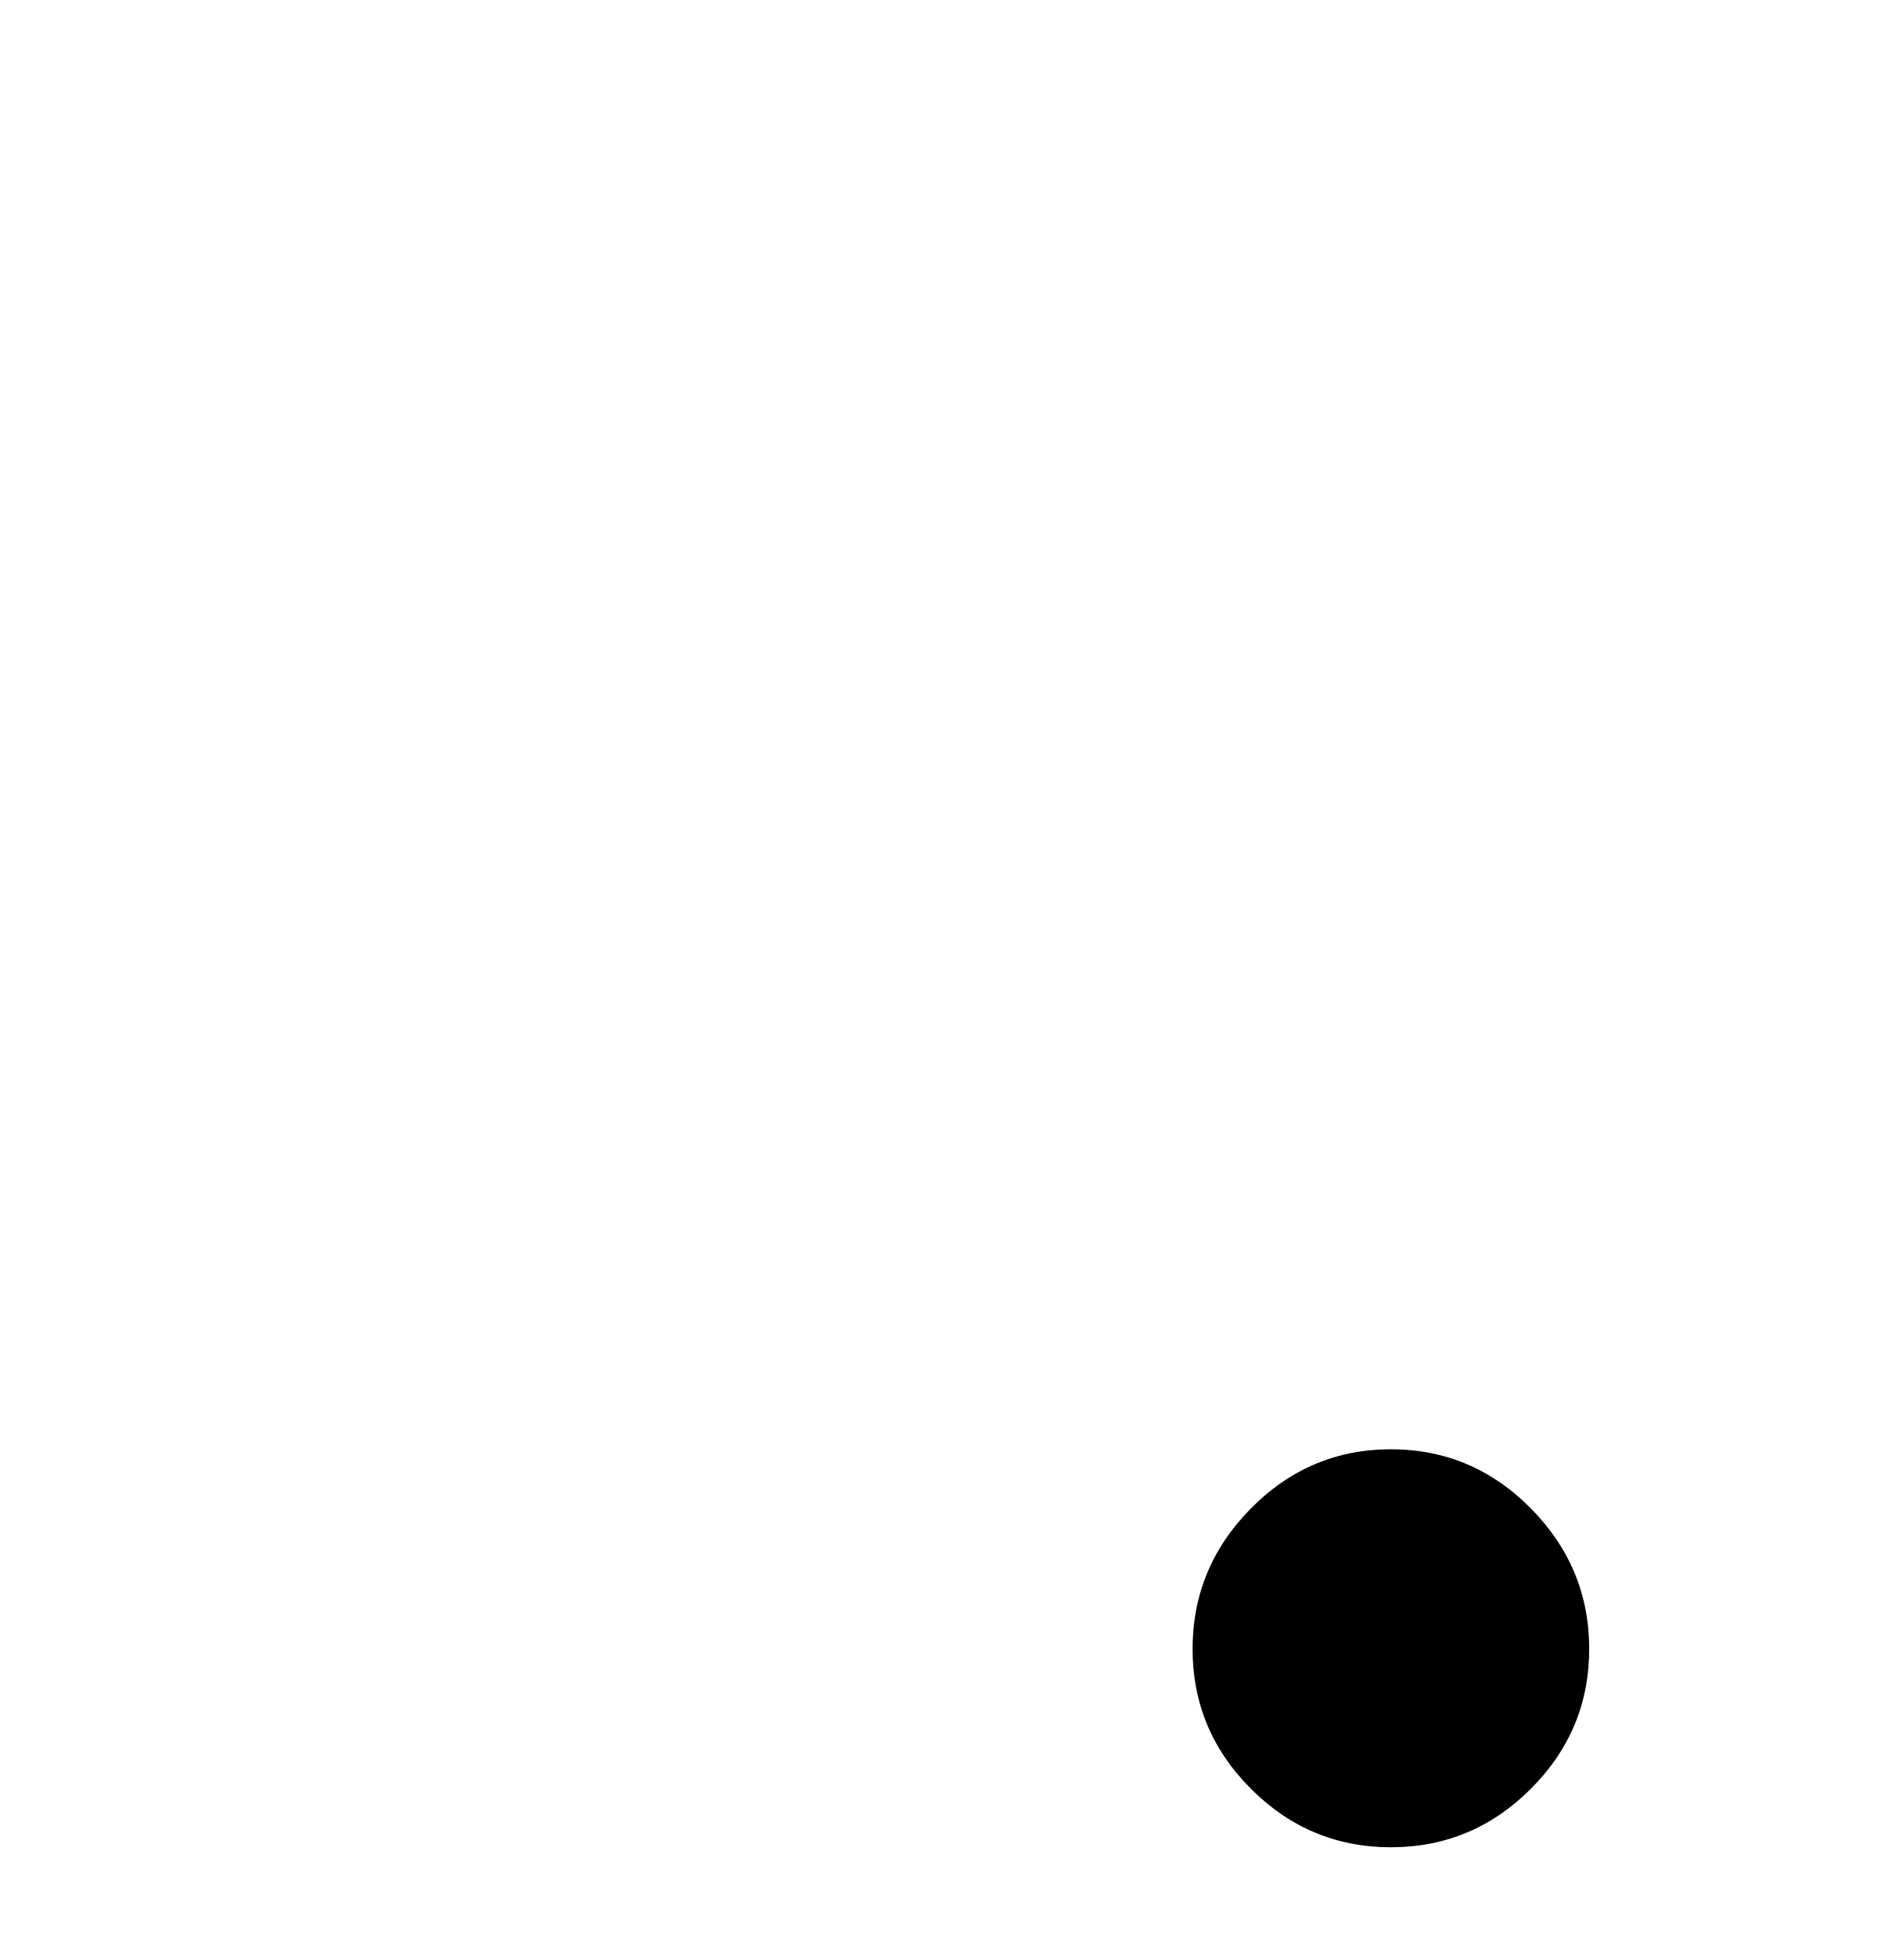
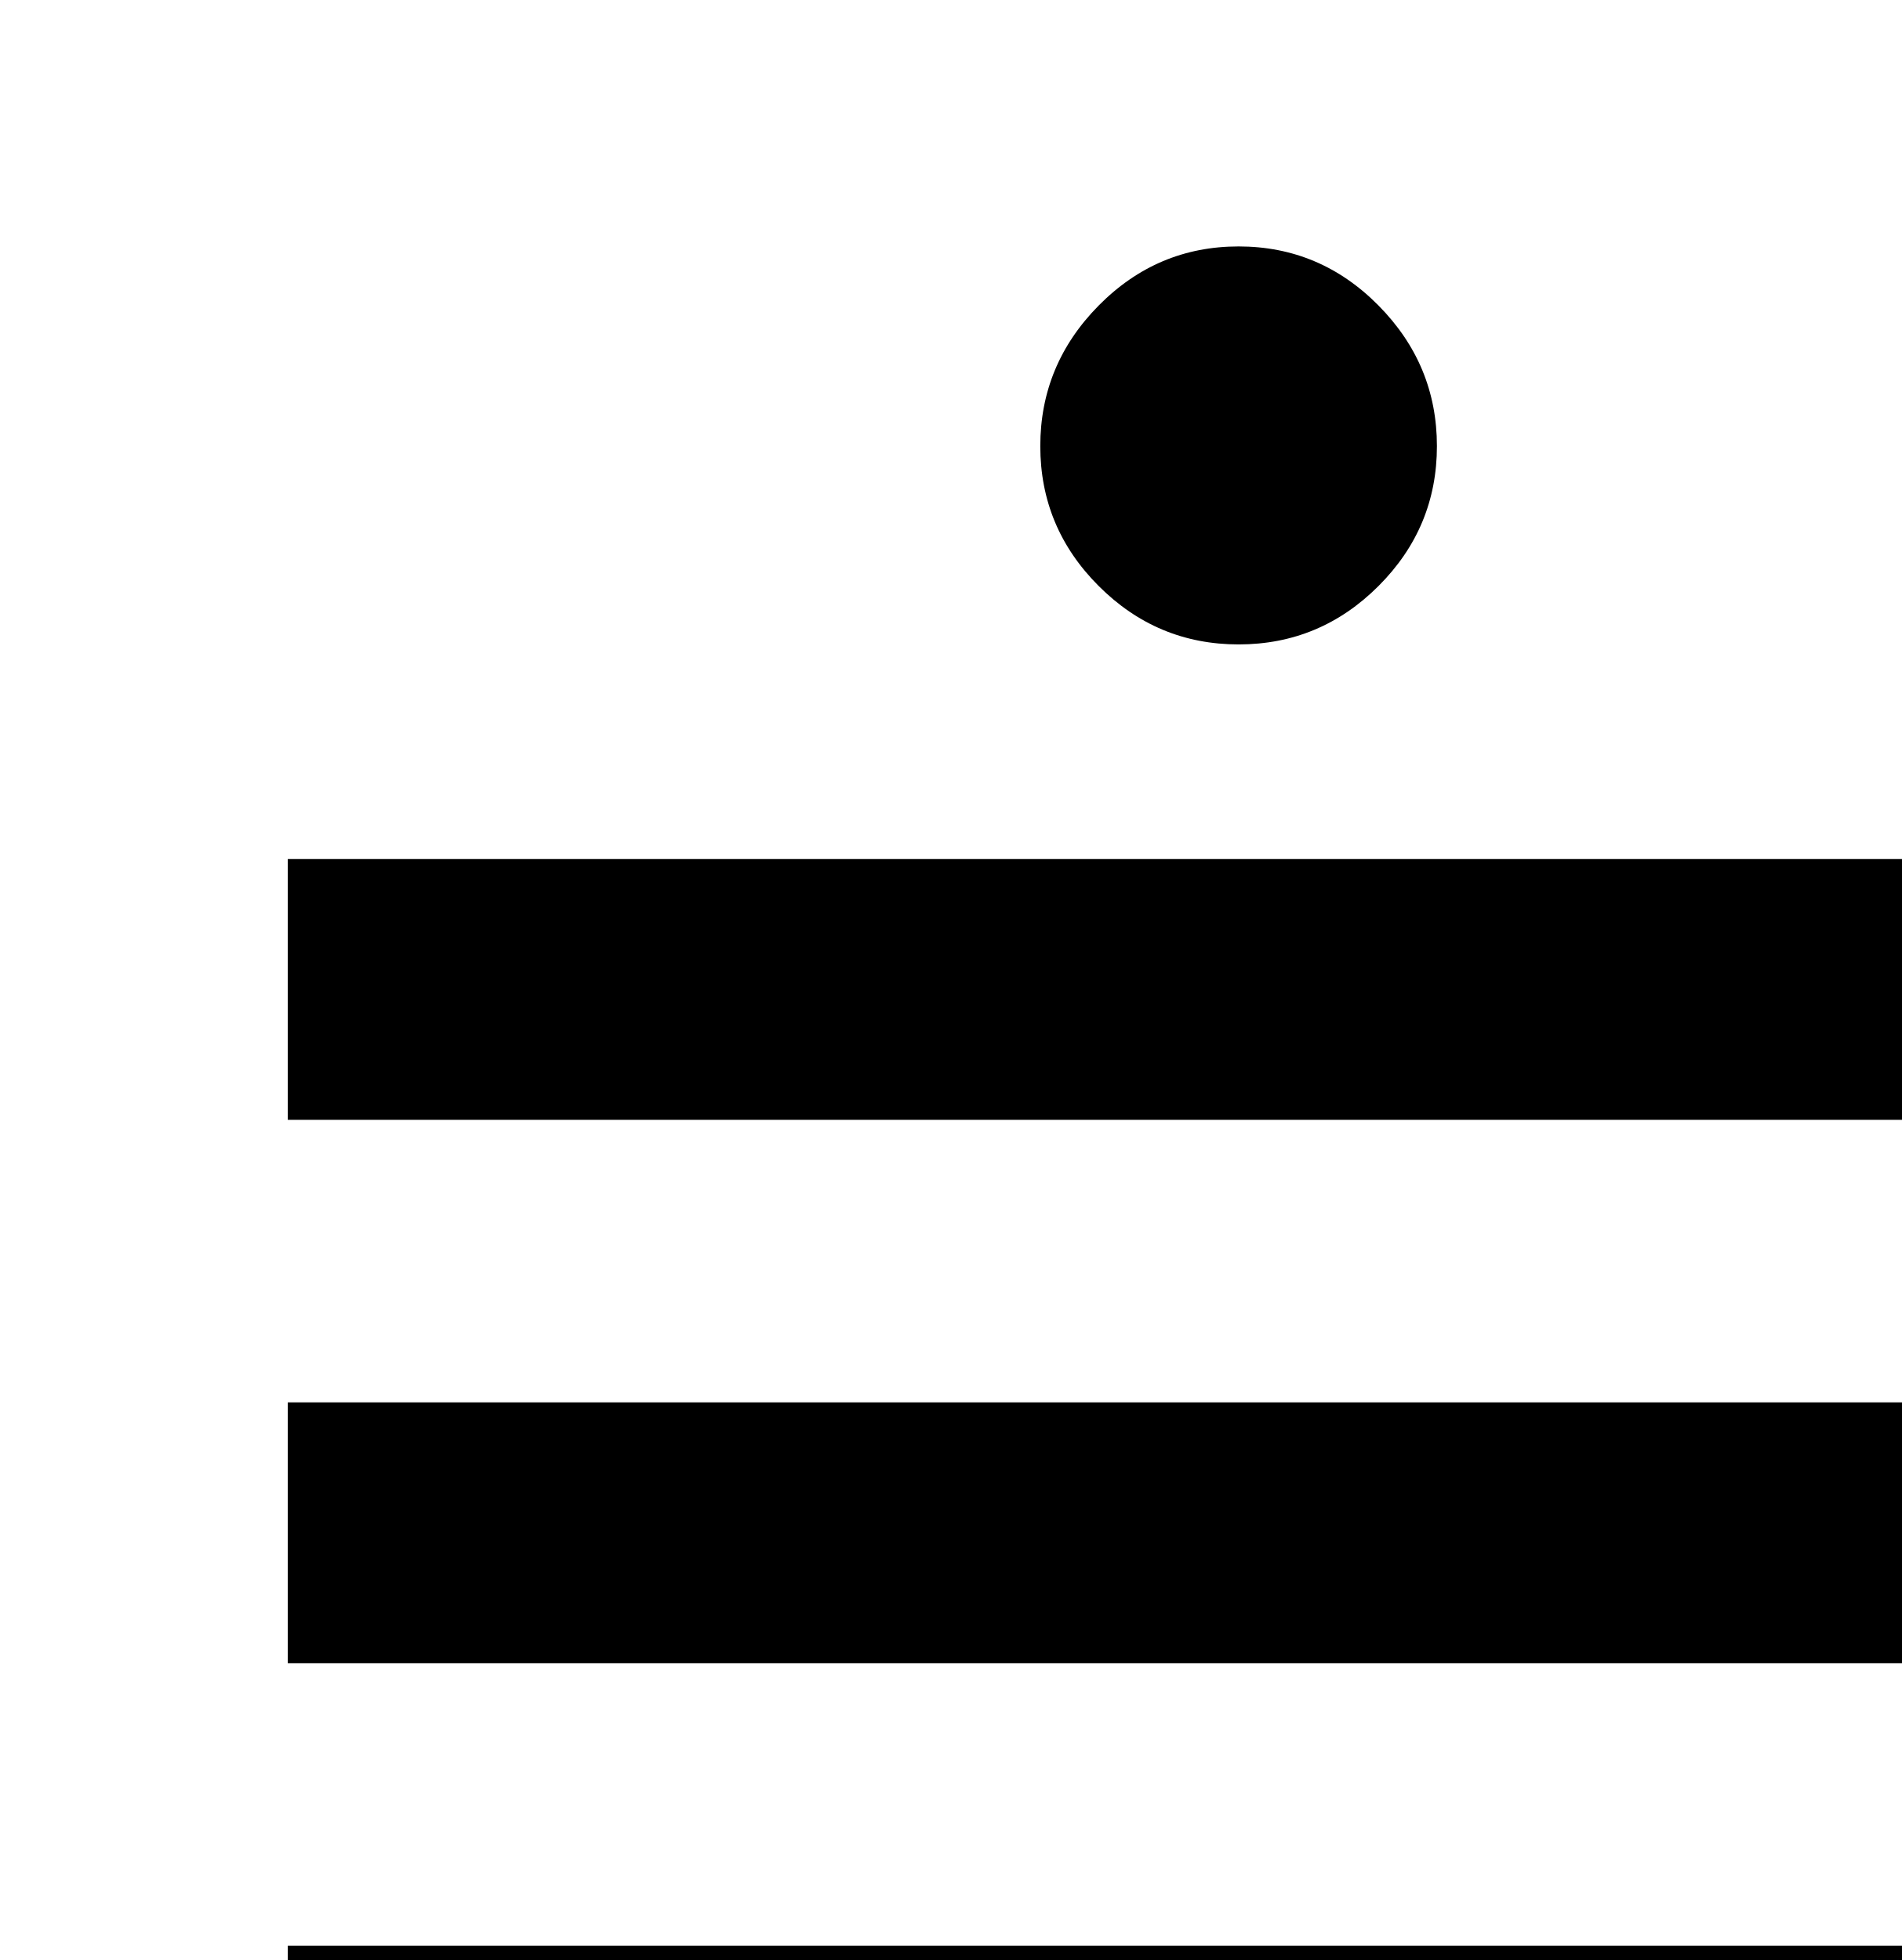
- <svg xmlns="http://www.w3.org/2000/svg" fill-opacity="1" color-rendering="auto" color-interpolation="auto" text-rendering="auto" stroke="black" stroke-linecap="square" stroke-miterlimit="10" shape-rendering="auto" stroke-opacity="1" fill="black" stroke-dasharray="none" font-weight="normal" stroke-width="1" font-family="'Dialog'" font-style="normal" stroke-linejoin="miter" font-size="12" stroke-dashoffset="0" image-rendering="auto">
+ <svg xmlns="http://www.w3.org/2000/svg" fill-opacity="1" color-rendering="auto" color-interpolation="auto" text-rendering="auto" stroke="black" stroke-linecap="square" stroke-miterlimit="10" shape-rendering="auto" stroke-opacity="1" fill="black" stroke-dasharray="none" font-weight="normal" stroke-width="1" font-family="'Dialog'" font-style="normal" stroke-linejoin="miter" font-size="12" stroke-dashoffset="0" image-rendering="auto" version="1.1" id="svg3885">
  <defs id="genericDefs" />
-   <g>
-     <g>
-       <path d="M164.531 170.719 Q164.531 179.156 158.484 185.203 Q152.438 191.25 144 191.25 Q135.562 191.25 129.516 185.203 Q123.469 179.156 123.469 170.719 Q123.469 162.281 129.516 156.164 Q135.562 150.047 144 150.047 Q152.438 150.047 158.484 156.164 Q164.531 162.281 164.531 170.719 ZM242.438 240.469 L45.562 240.469 L45.562 213.469 L242.438 213.469 L242.438 240.469 ZM242.438 296.719 L45.562 296.719 L45.562 269.719 L242.438 269.719 L242.438 296.719 ZM242.438 352.969 L45.562 352.969 L45.562 325.969 L242.438 325.969 L242.438 352.969 Z" stroke="none" />
+   <g id="g3883" transform="matrix(0.3905724,0,0,0.3905724,-6.159082,-48.63935)">
+     <g id="g3881">
+       <path d="m 164.531,170.719 q 0,8.437 -6.047,14.484 -6.047,6.047 -14.484,6.047 -8.438,0 -14.484,-6.047 -6.047,-6.047 -6.047,-14.484 0,-8.438 6.047,-14.555 6.047,-6.117 14.484,-6.117 8.438,0 14.484,6.117 6.047,6.117 6.047,14.555 z m 77.906,69.75 H 45.562 v -27 h 196.875 z m 0,56.25 H 45.562 v -27 h 196.875 z m 0,56.25 H 45.562 v -27 h 196.875 z" id="path3879" style="stroke:none" />
    </g>
  </g>
</svg>
